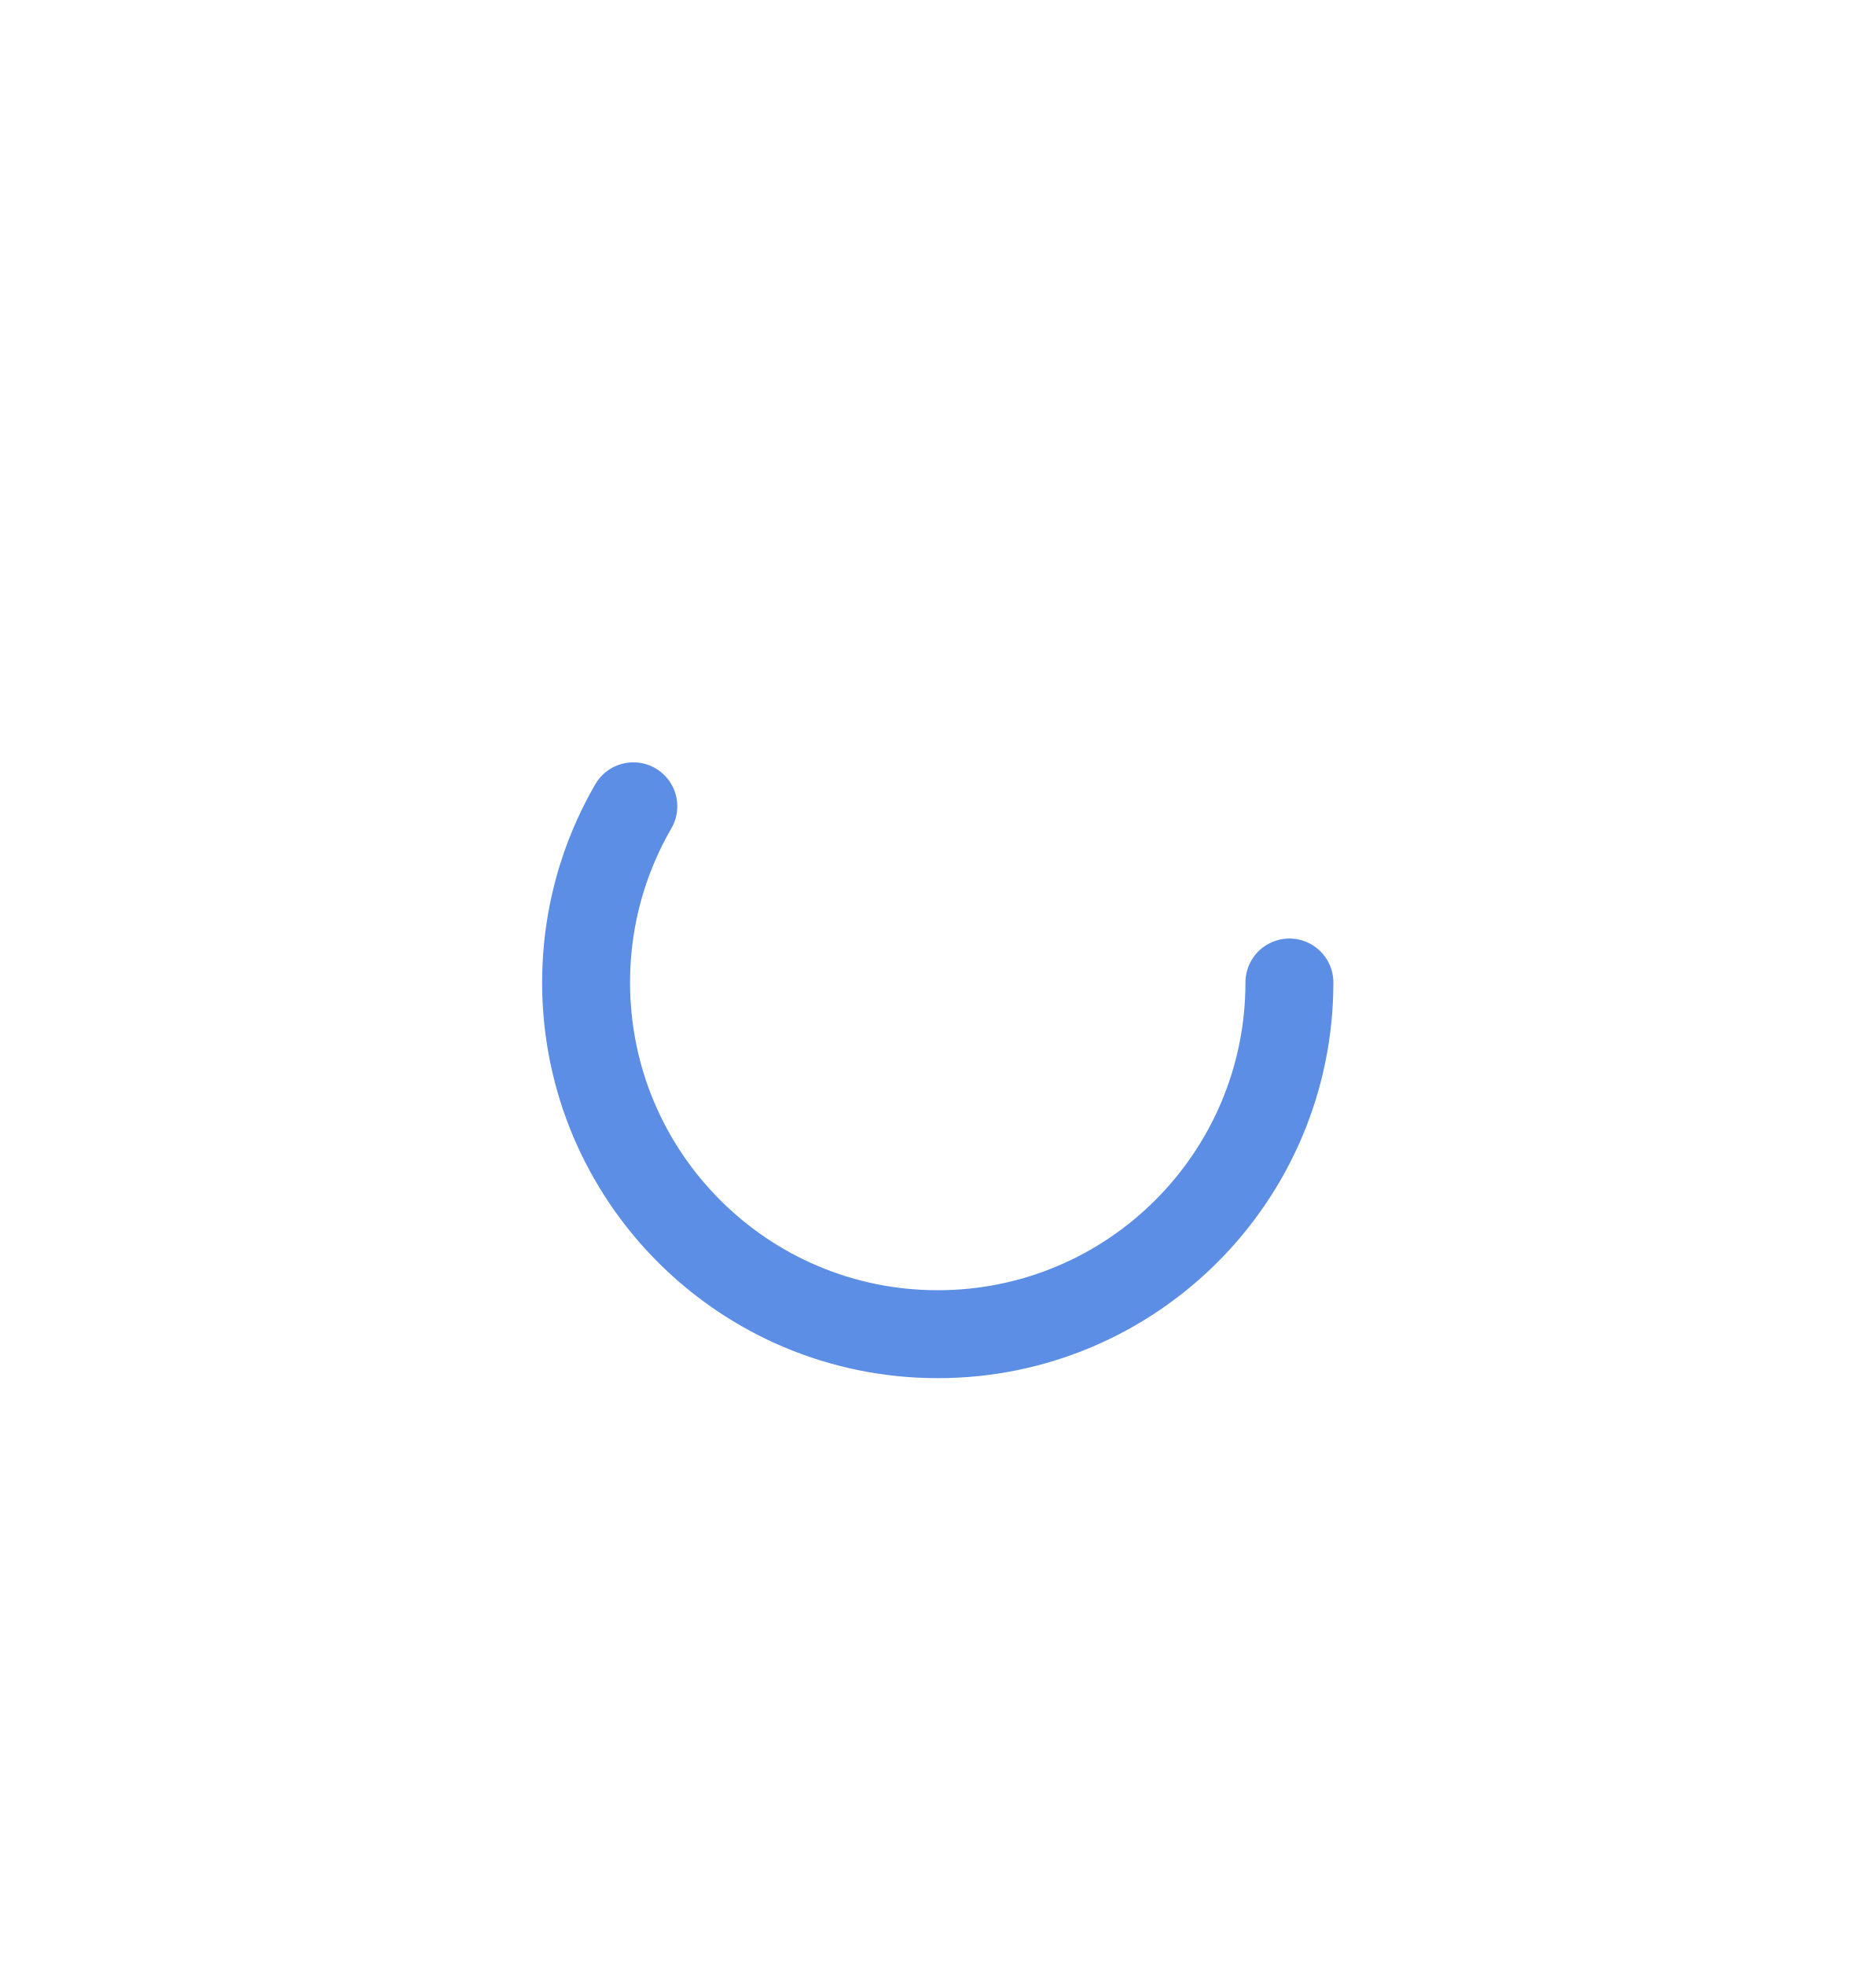
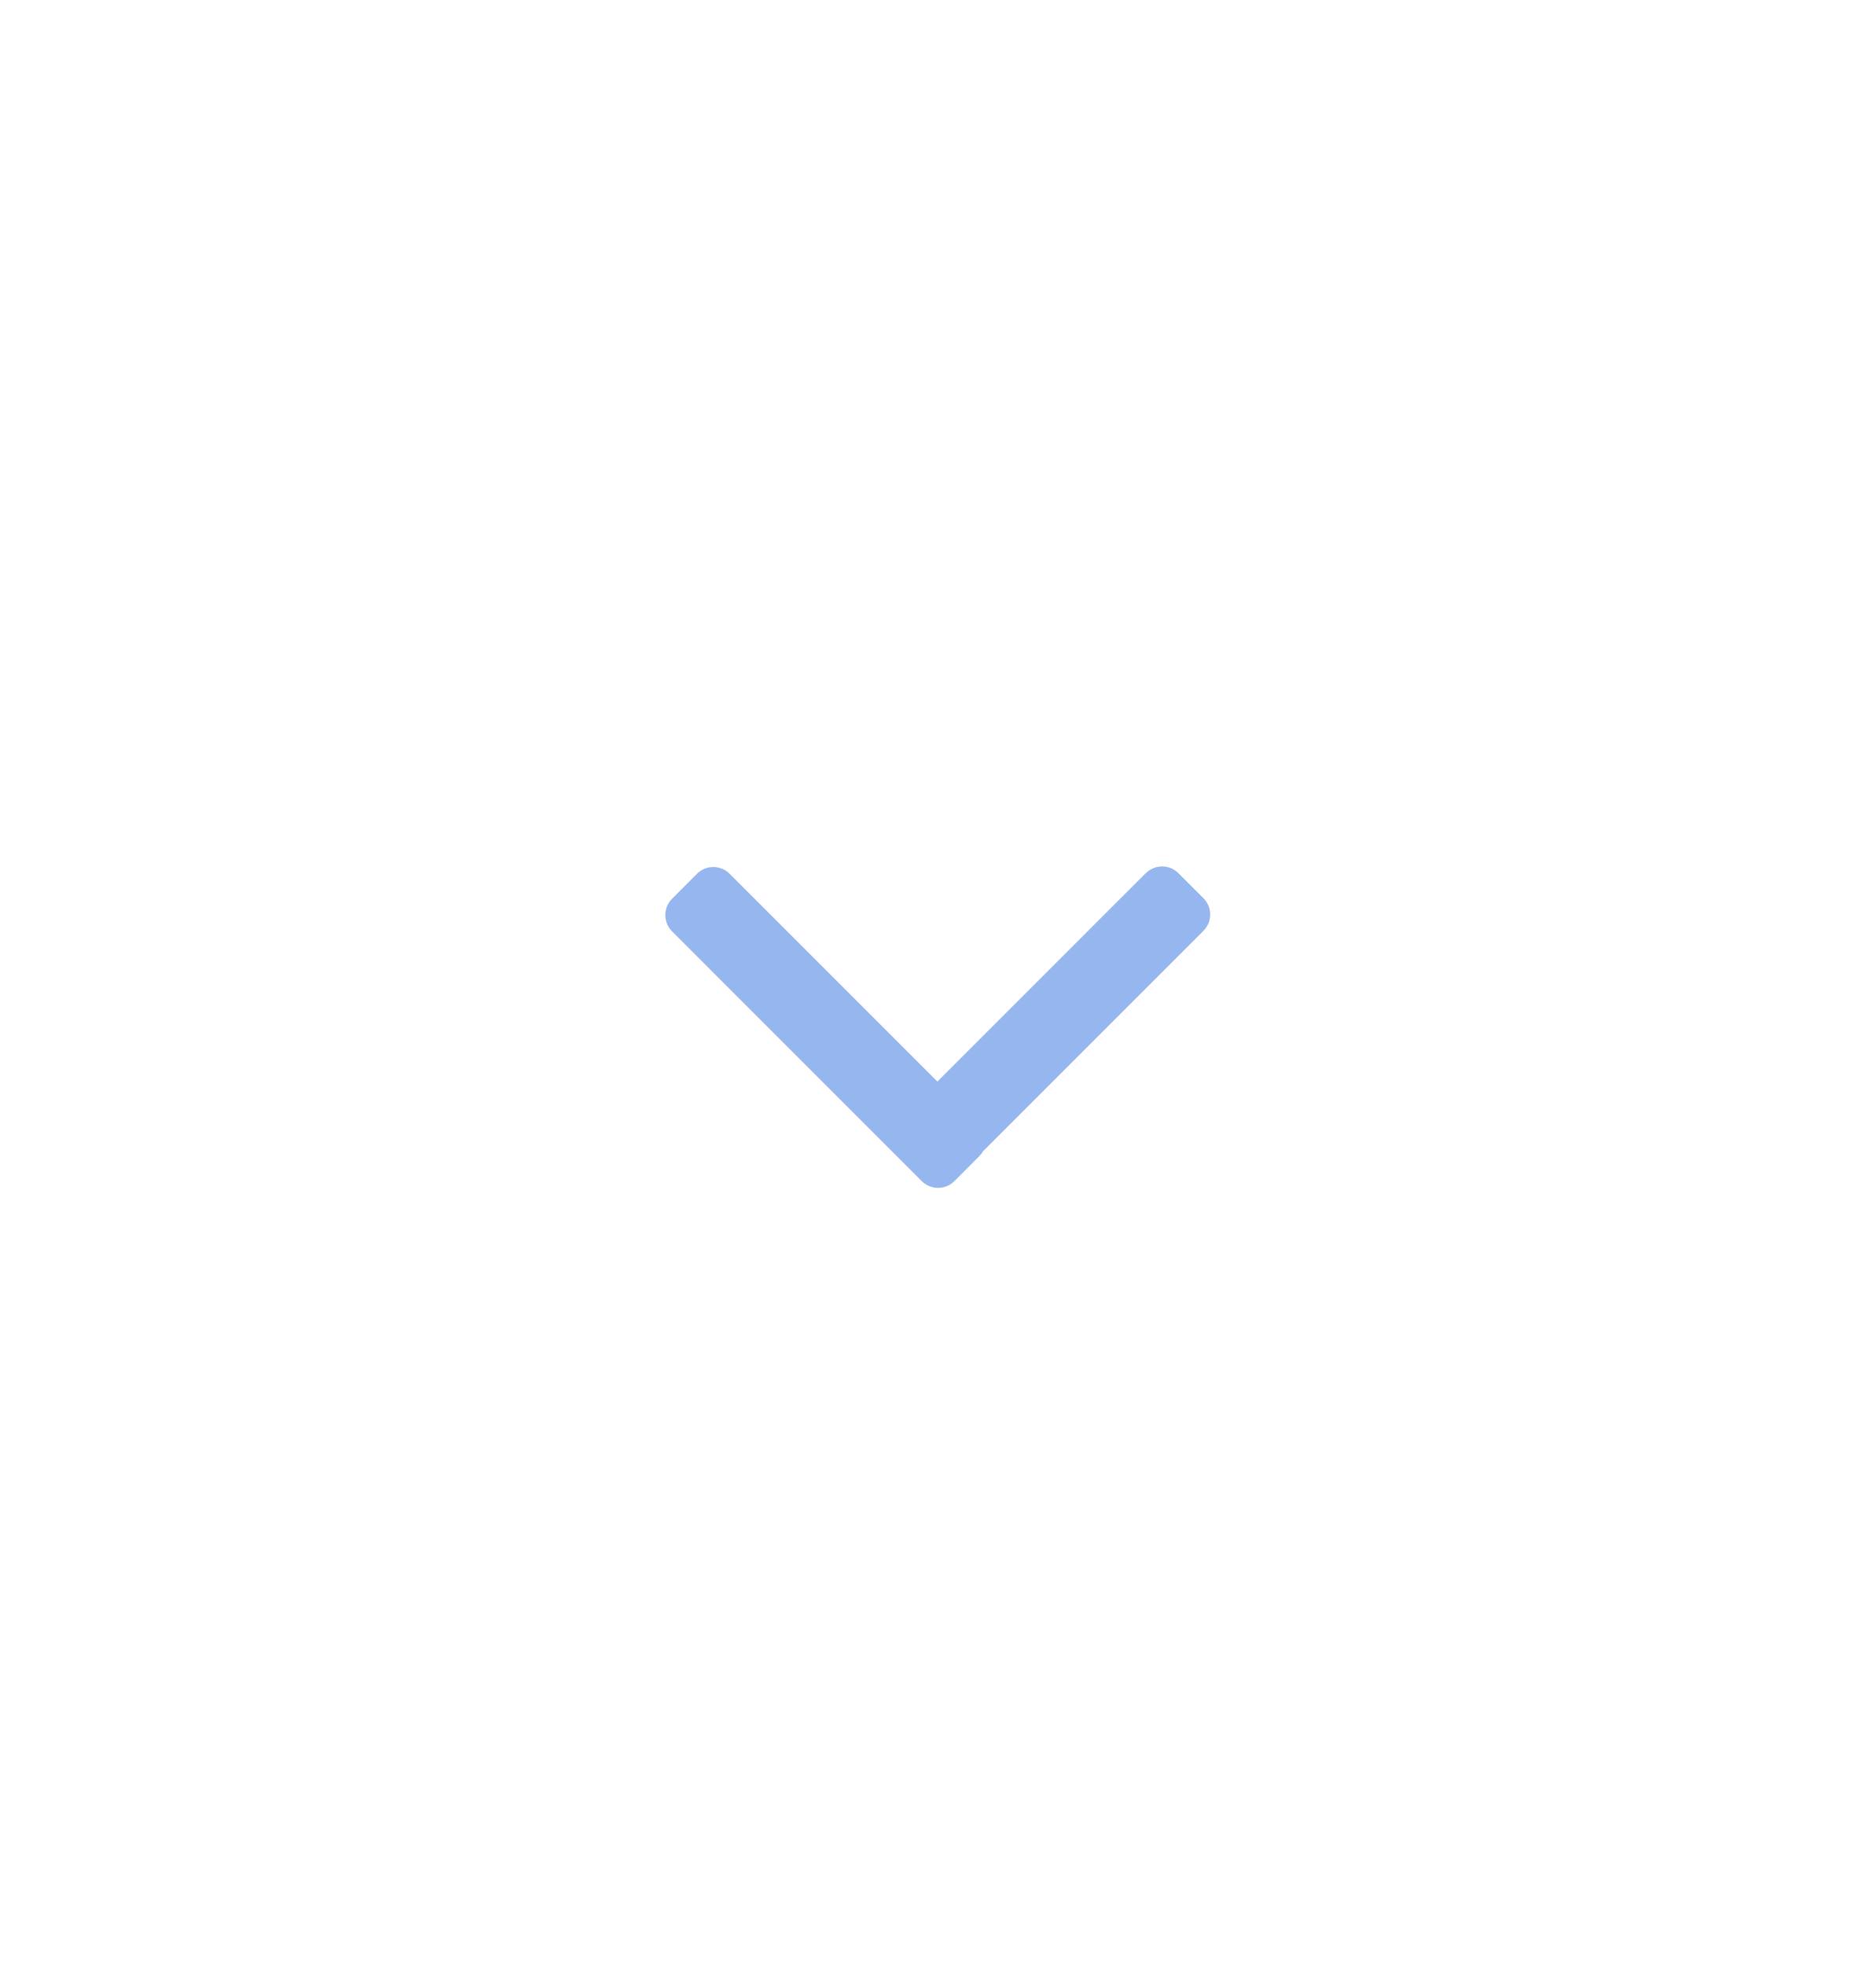
- <svg xmlns="http://www.w3.org/2000/svg" width="42" height="44" viewBox="-16 -16 64 64 ">
-   <circle cx="16" cy="16" r="12" stroke="#5c8ee6" fill="none" stroke-width="3" stroke-dasharray="44" stroke-linecap="round">
-     <animateTransform attributeName="transform" dur="750ms" type="rotate" from="0 16 16" to="360 16 16" repeatCount="indefinite">
-     </animateTransform>
-   </circle>
+ <svg xmlns="http://www.w3.org/2000/svg" xmlns:xlink="http://www.w3.org/1999/xlink" width="42" height="44" viewBox="0 0 42 44">
+   <defs>
+     <path id="a" d="M16.66 9.553a.515.515 0 0 1 .73 0l.56.559a.517.517 0 0 1 0 .73l-4.933 4.933a.517.517 0 0 1-.086.113l-.559.56a.517.517 0 0 1-.73 0L6.05 10.855a.517.517 0 0 1 0-.73l.559-.56a.517.517 0 0 1 .73 0l4.653 4.653 4.666-4.666z" />
+   </defs>
+   <use fill="#95B6EF" fill-rule="nonzero" transform="translate(9 10)" xlink:href="#a" />
</svg>
